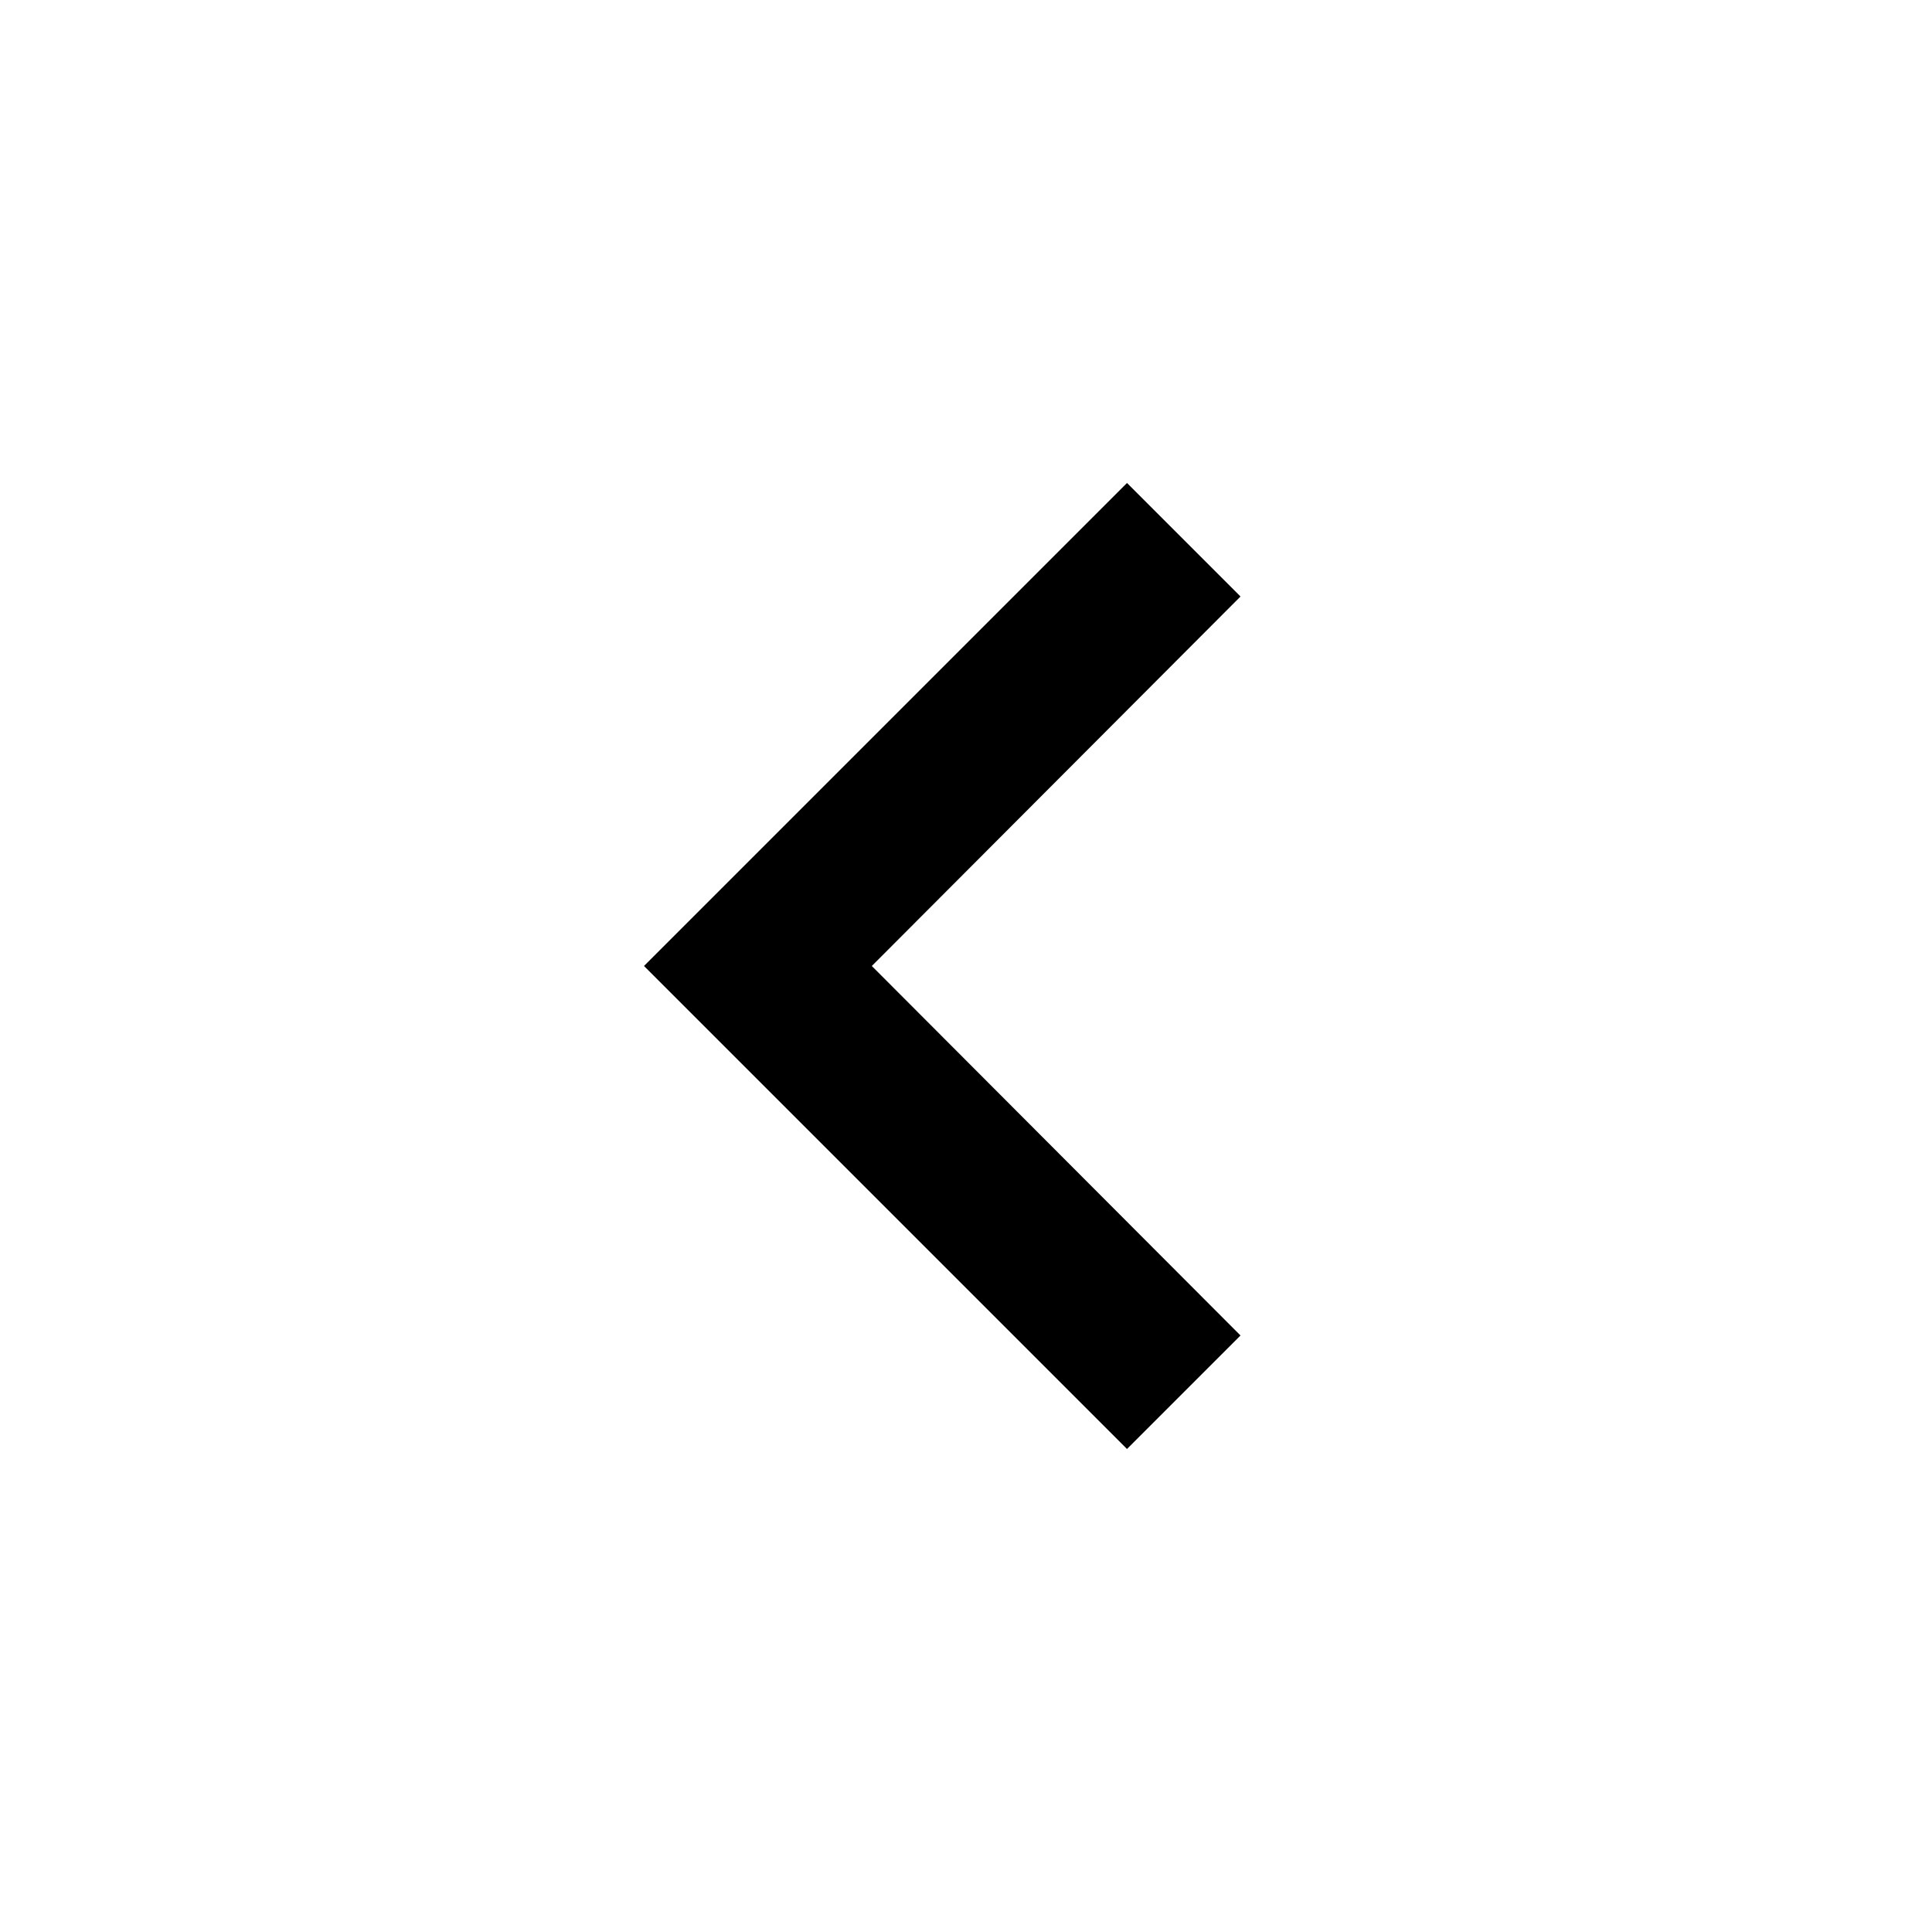
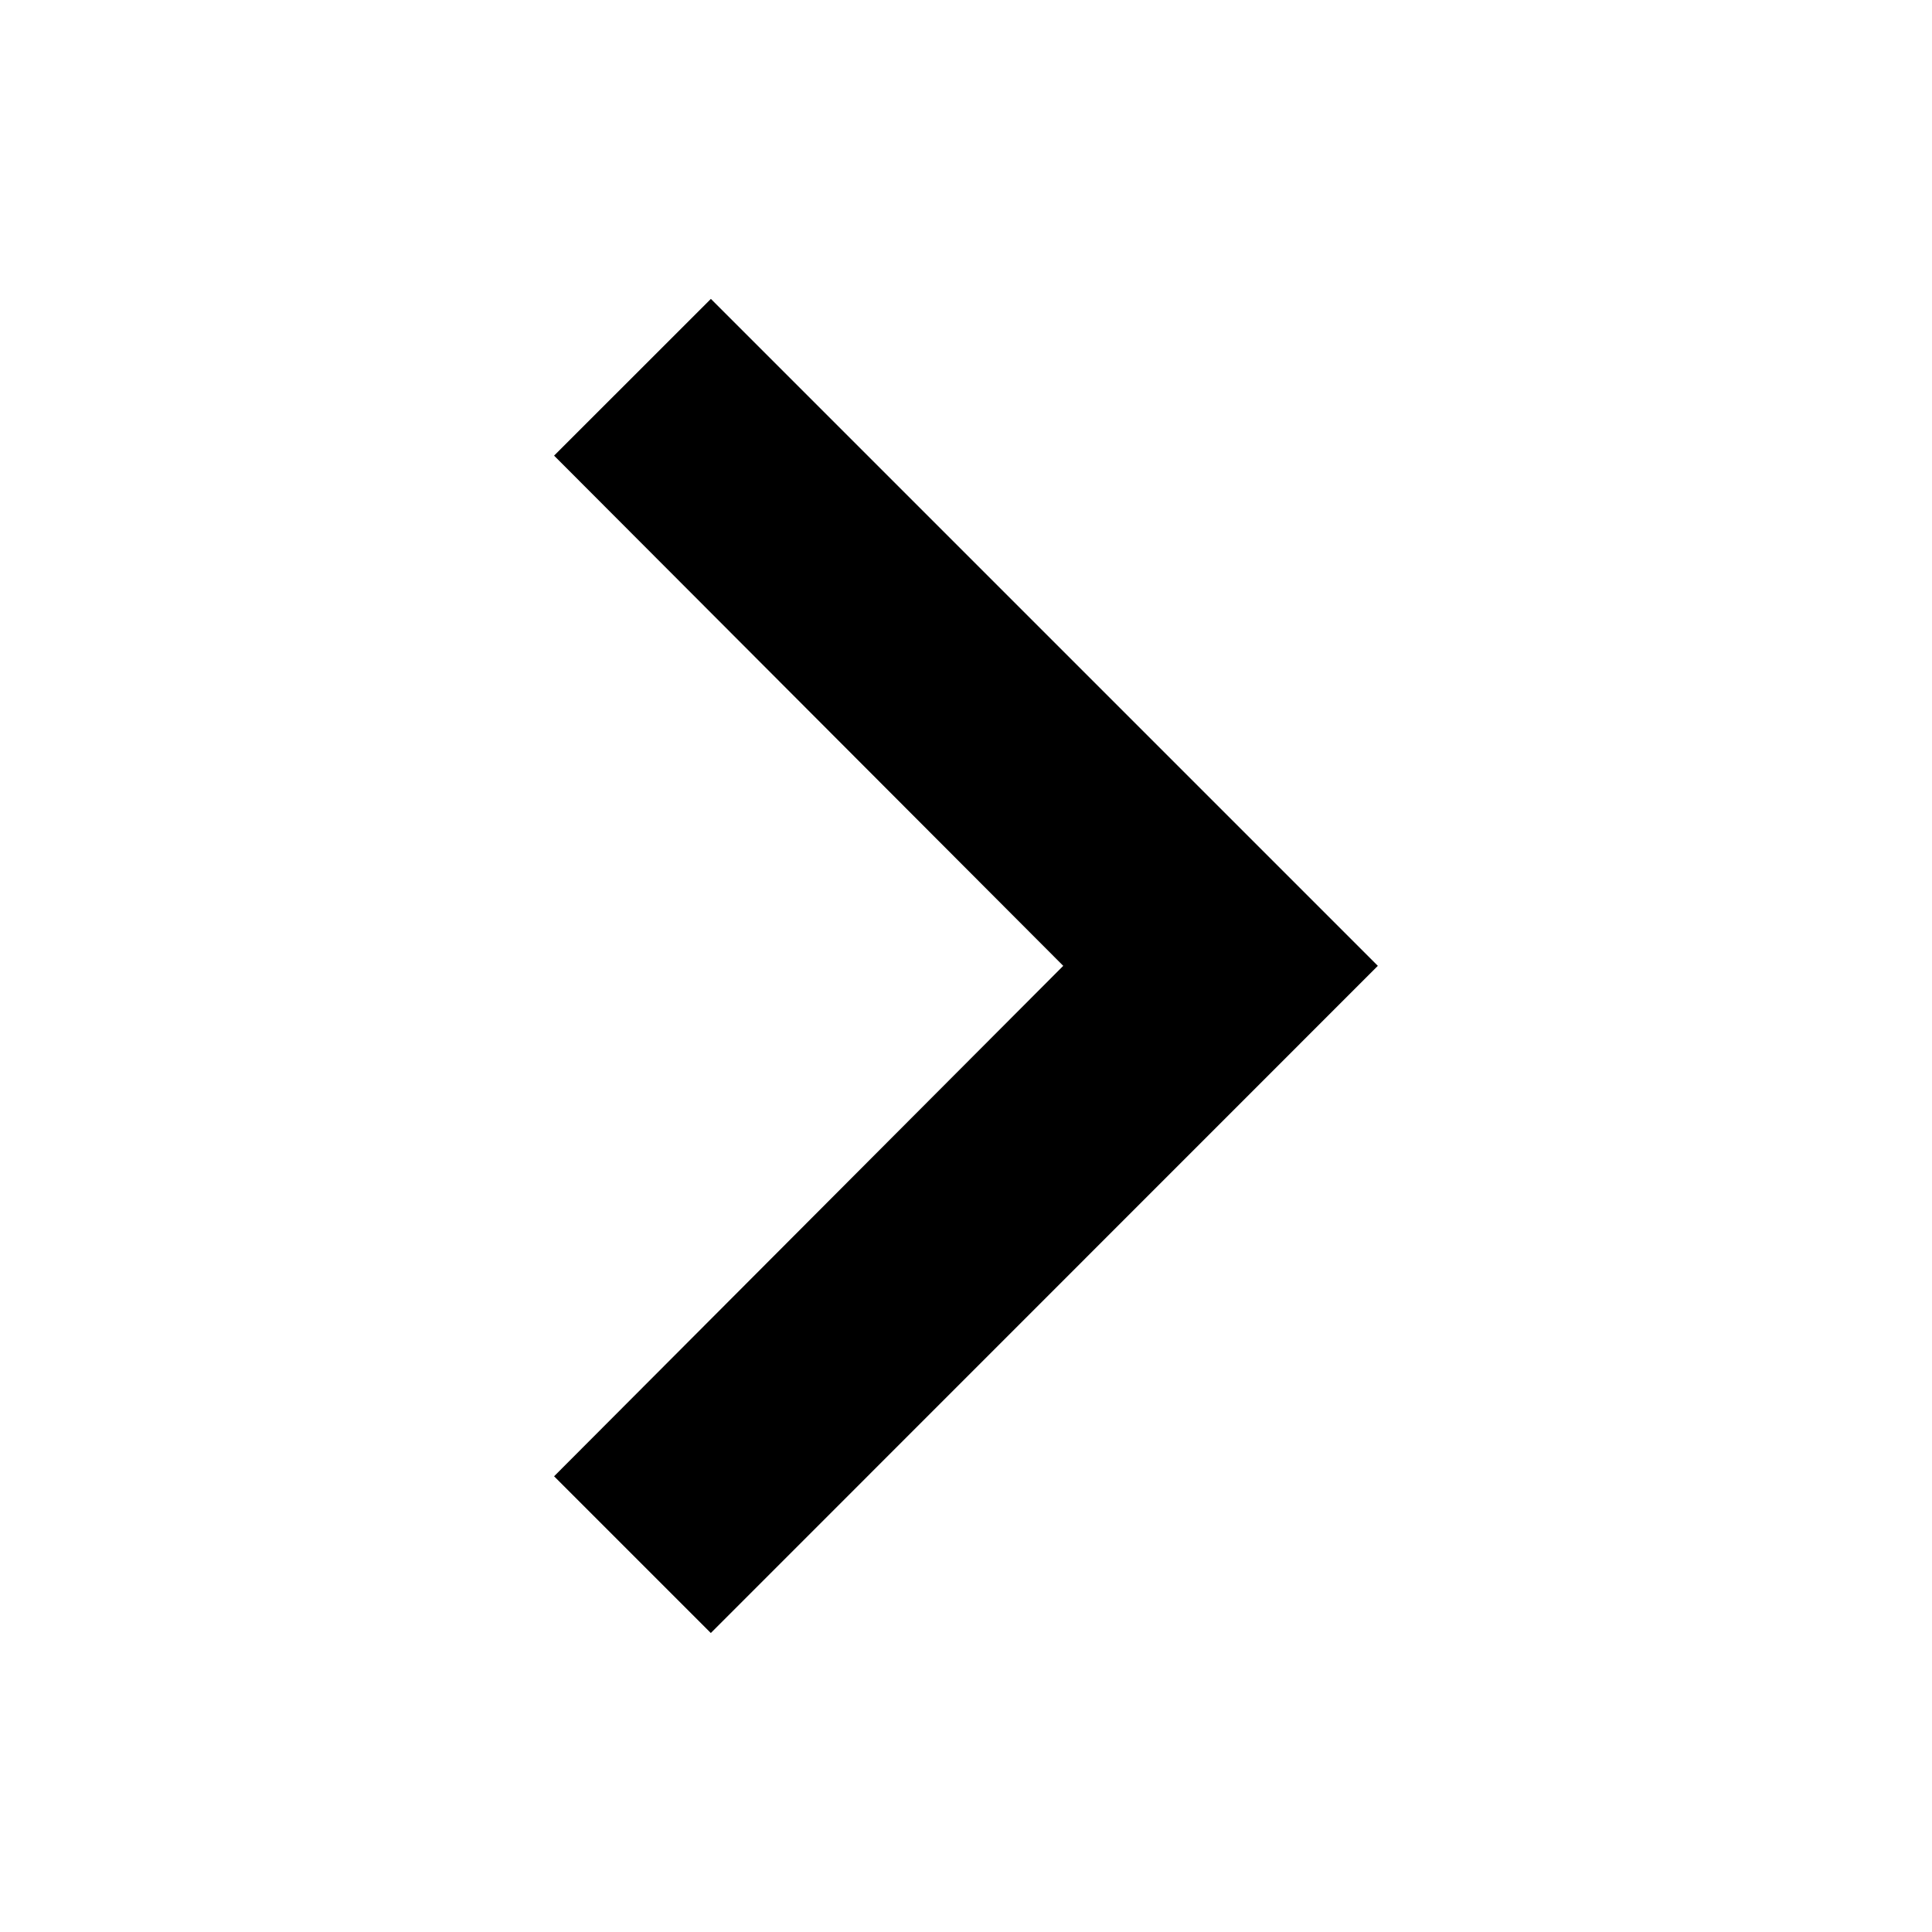
- <svg xmlns="http://www.w3.org/2000/svg" fill="#000000" height="24" viewBox="0 0 24 24" width="24">
-   <path d="M15.41 7.41L14 6l-6 6 6 6 1.41-1.41L10.83 12z" />
-   <path d="M0 0h24v24H0z" fill="none" />
+ <svg xmlns="http://www.w3.org/2000/svg" version="1.1" id="Layer_1" x="0px" y="0px" width="24px" height="24px" viewBox="0 0 24 24" enable-background="new 0 0 24 24" xml:space="preserve">
+   <path d="M6.883,18.339l1.947,1.947l8.286-8.288L8.831,3.713L6.883,5.66l6.325,6.338L6.883,18.339z" />
+   <path fill="none" d="M0,0h24v24H0V0z" />
</svg>
